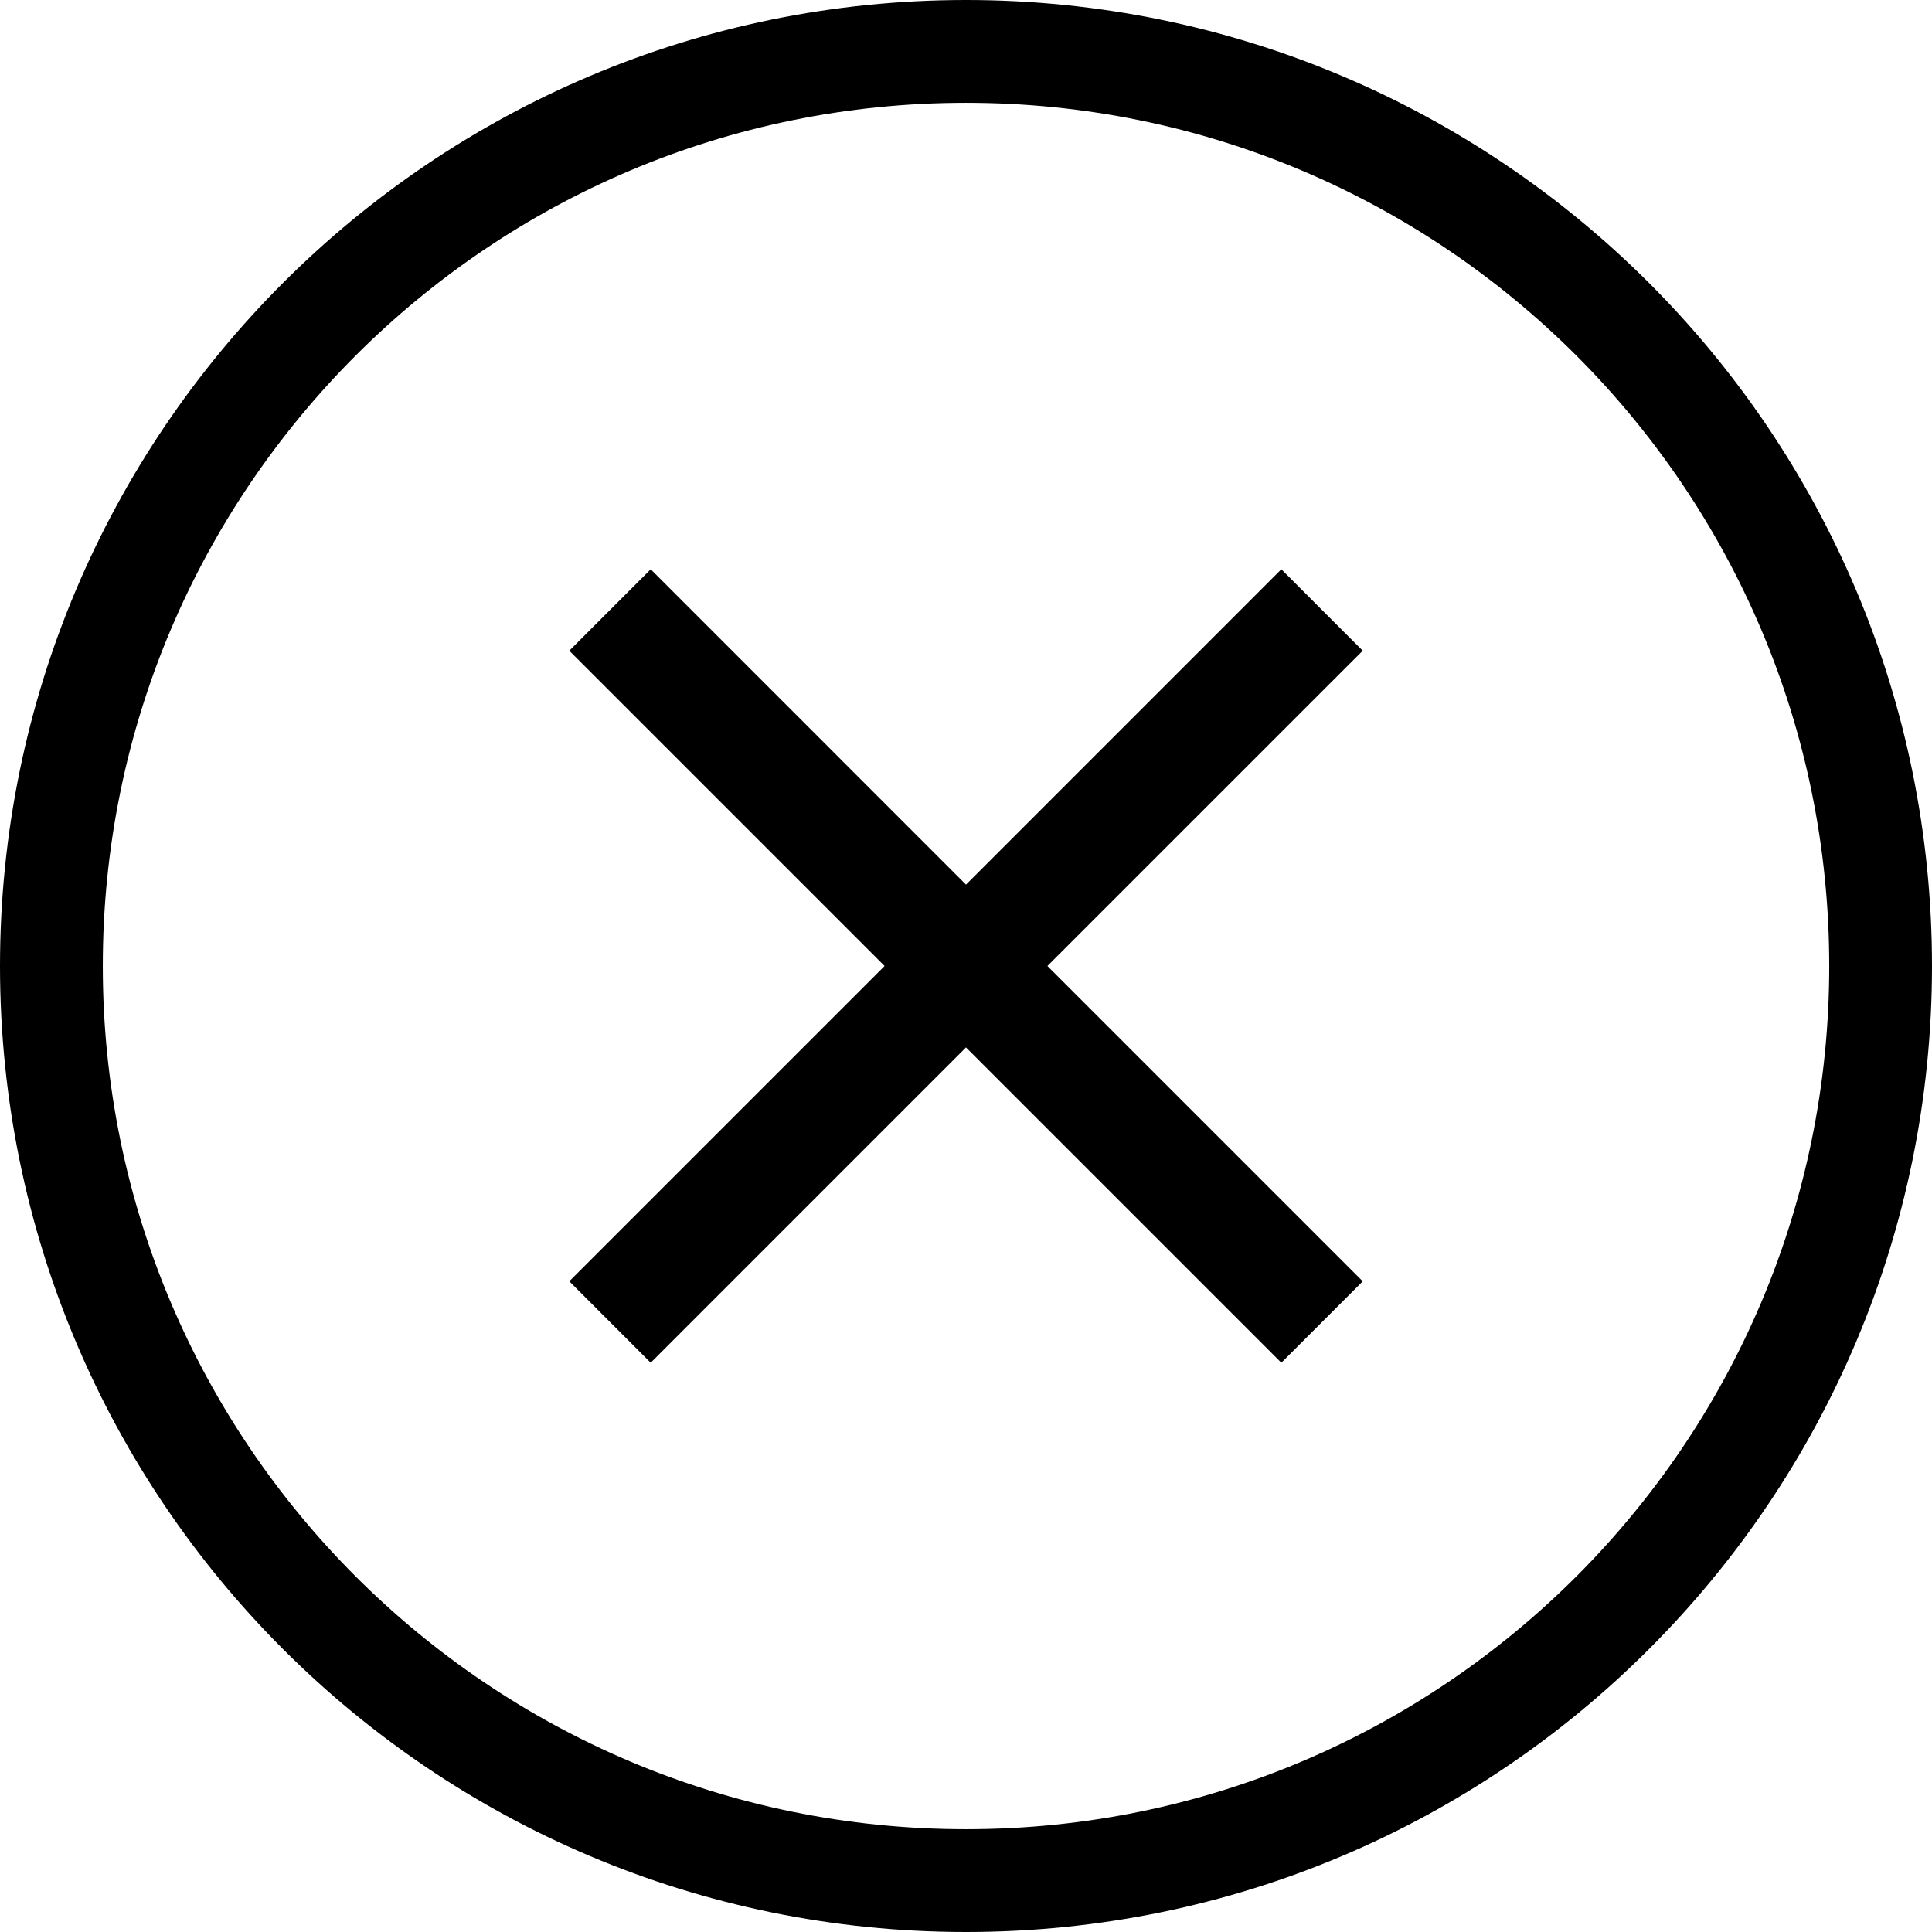
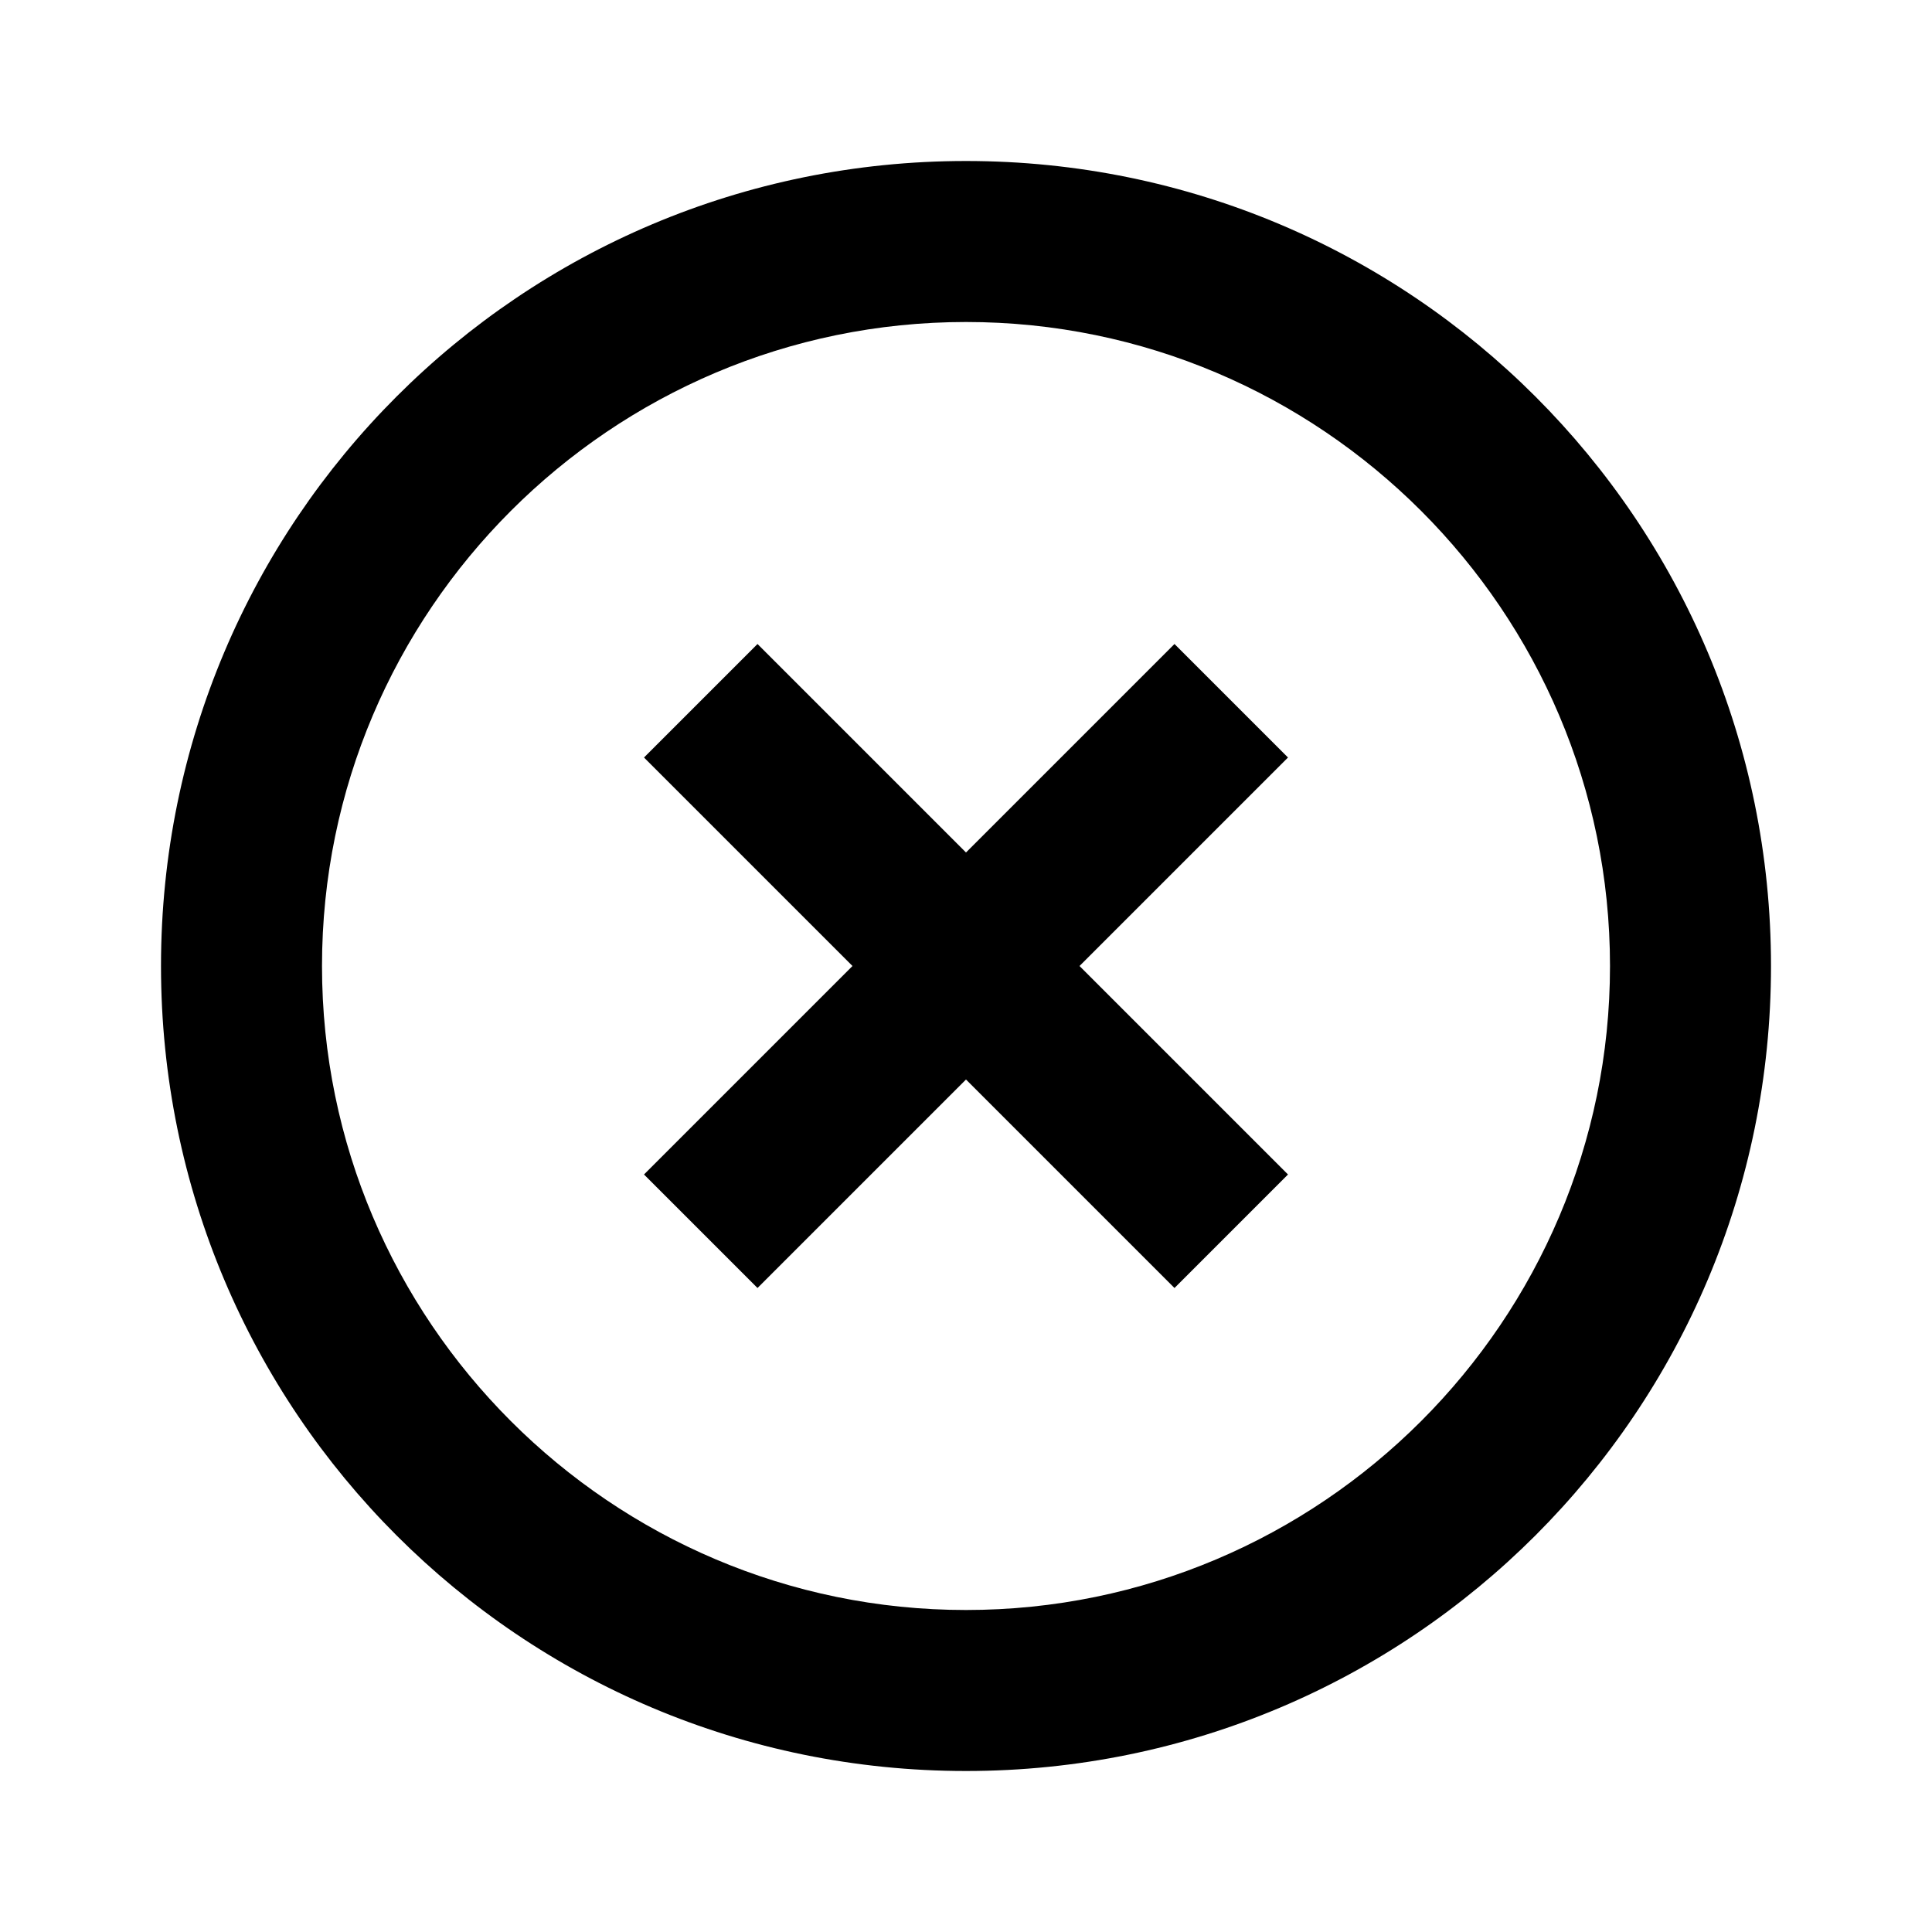
- <svg xmlns="http://www.w3.org/2000/svg" version="1.1" id="_x32_" x="0px" y="0px" viewBox="0 0 512 512" style="width: 32px; height: 32px; opacity: 1;" xml:space="preserve">
-   <style type="text/css">
- 	.st0{fill:#4B4B4B;}
- </style>
-   <g>
-     <polygon class="st0" points="339.566,150.861 256,234.436 172.444,150.861 150.87,172.444 234.426,256 150.87,339.556    172.444,361.139 256,277.574 339.566,361.139 361.139,339.566 277.574,256 361.139,172.444  " style="fill: rgb(0, 0, 0);" />
-     <path class="st0" d="M256,0C114.616,0.019,0.018,114.616,0,256c0.018,141.385,114.616,255.982,256,256   c141.393-0.018,255.991-114.615,256-256C511.991,114.616,397.393,0.019,256,0z M417.762,417.762   c-41.44,41.413-98.547,66.995-161.762,66.995c-63.214,0-120.312-25.582-161.762-66.995C52.825,376.313,27.244,319.215,27.244,256   S52.825,135.688,94.238,94.238C135.688,52.825,192.786,27.244,256,27.244c63.215,0,120.322,25.582,161.762,66.994   c41.422,41.45,67.004,98.547,67.004,161.762S459.184,376.313,417.762,417.762z" style="fill: rgb(0, 0, 0);" />
-   </g>
+ <svg xmlns="http://www.w3.org/2000/svg" version="1.1" width="24" height="24" viewBox="0 0 24 24">
+   <path d="M12,20C7.59,20 4,16.41 4,12C4,7.59 7.59,4 12,4C16.41,4 20,7.59 20,12C20,16.41 16.41,20 12,20M12,2C6.47,2 2,6.47 2,12C2,17.53 6.47,22 12,22C17.53,22 22,17.53 22,12C22,6.47 17.53,2 12,2M14.59,8L12,10.59L9.41,8L8,9.41L10.59,12L8,14.59L9.41,16L12,13.41L14.59,16L16,14.59L13.41,12L16,9.41L14.59,8Z" />
</svg>
